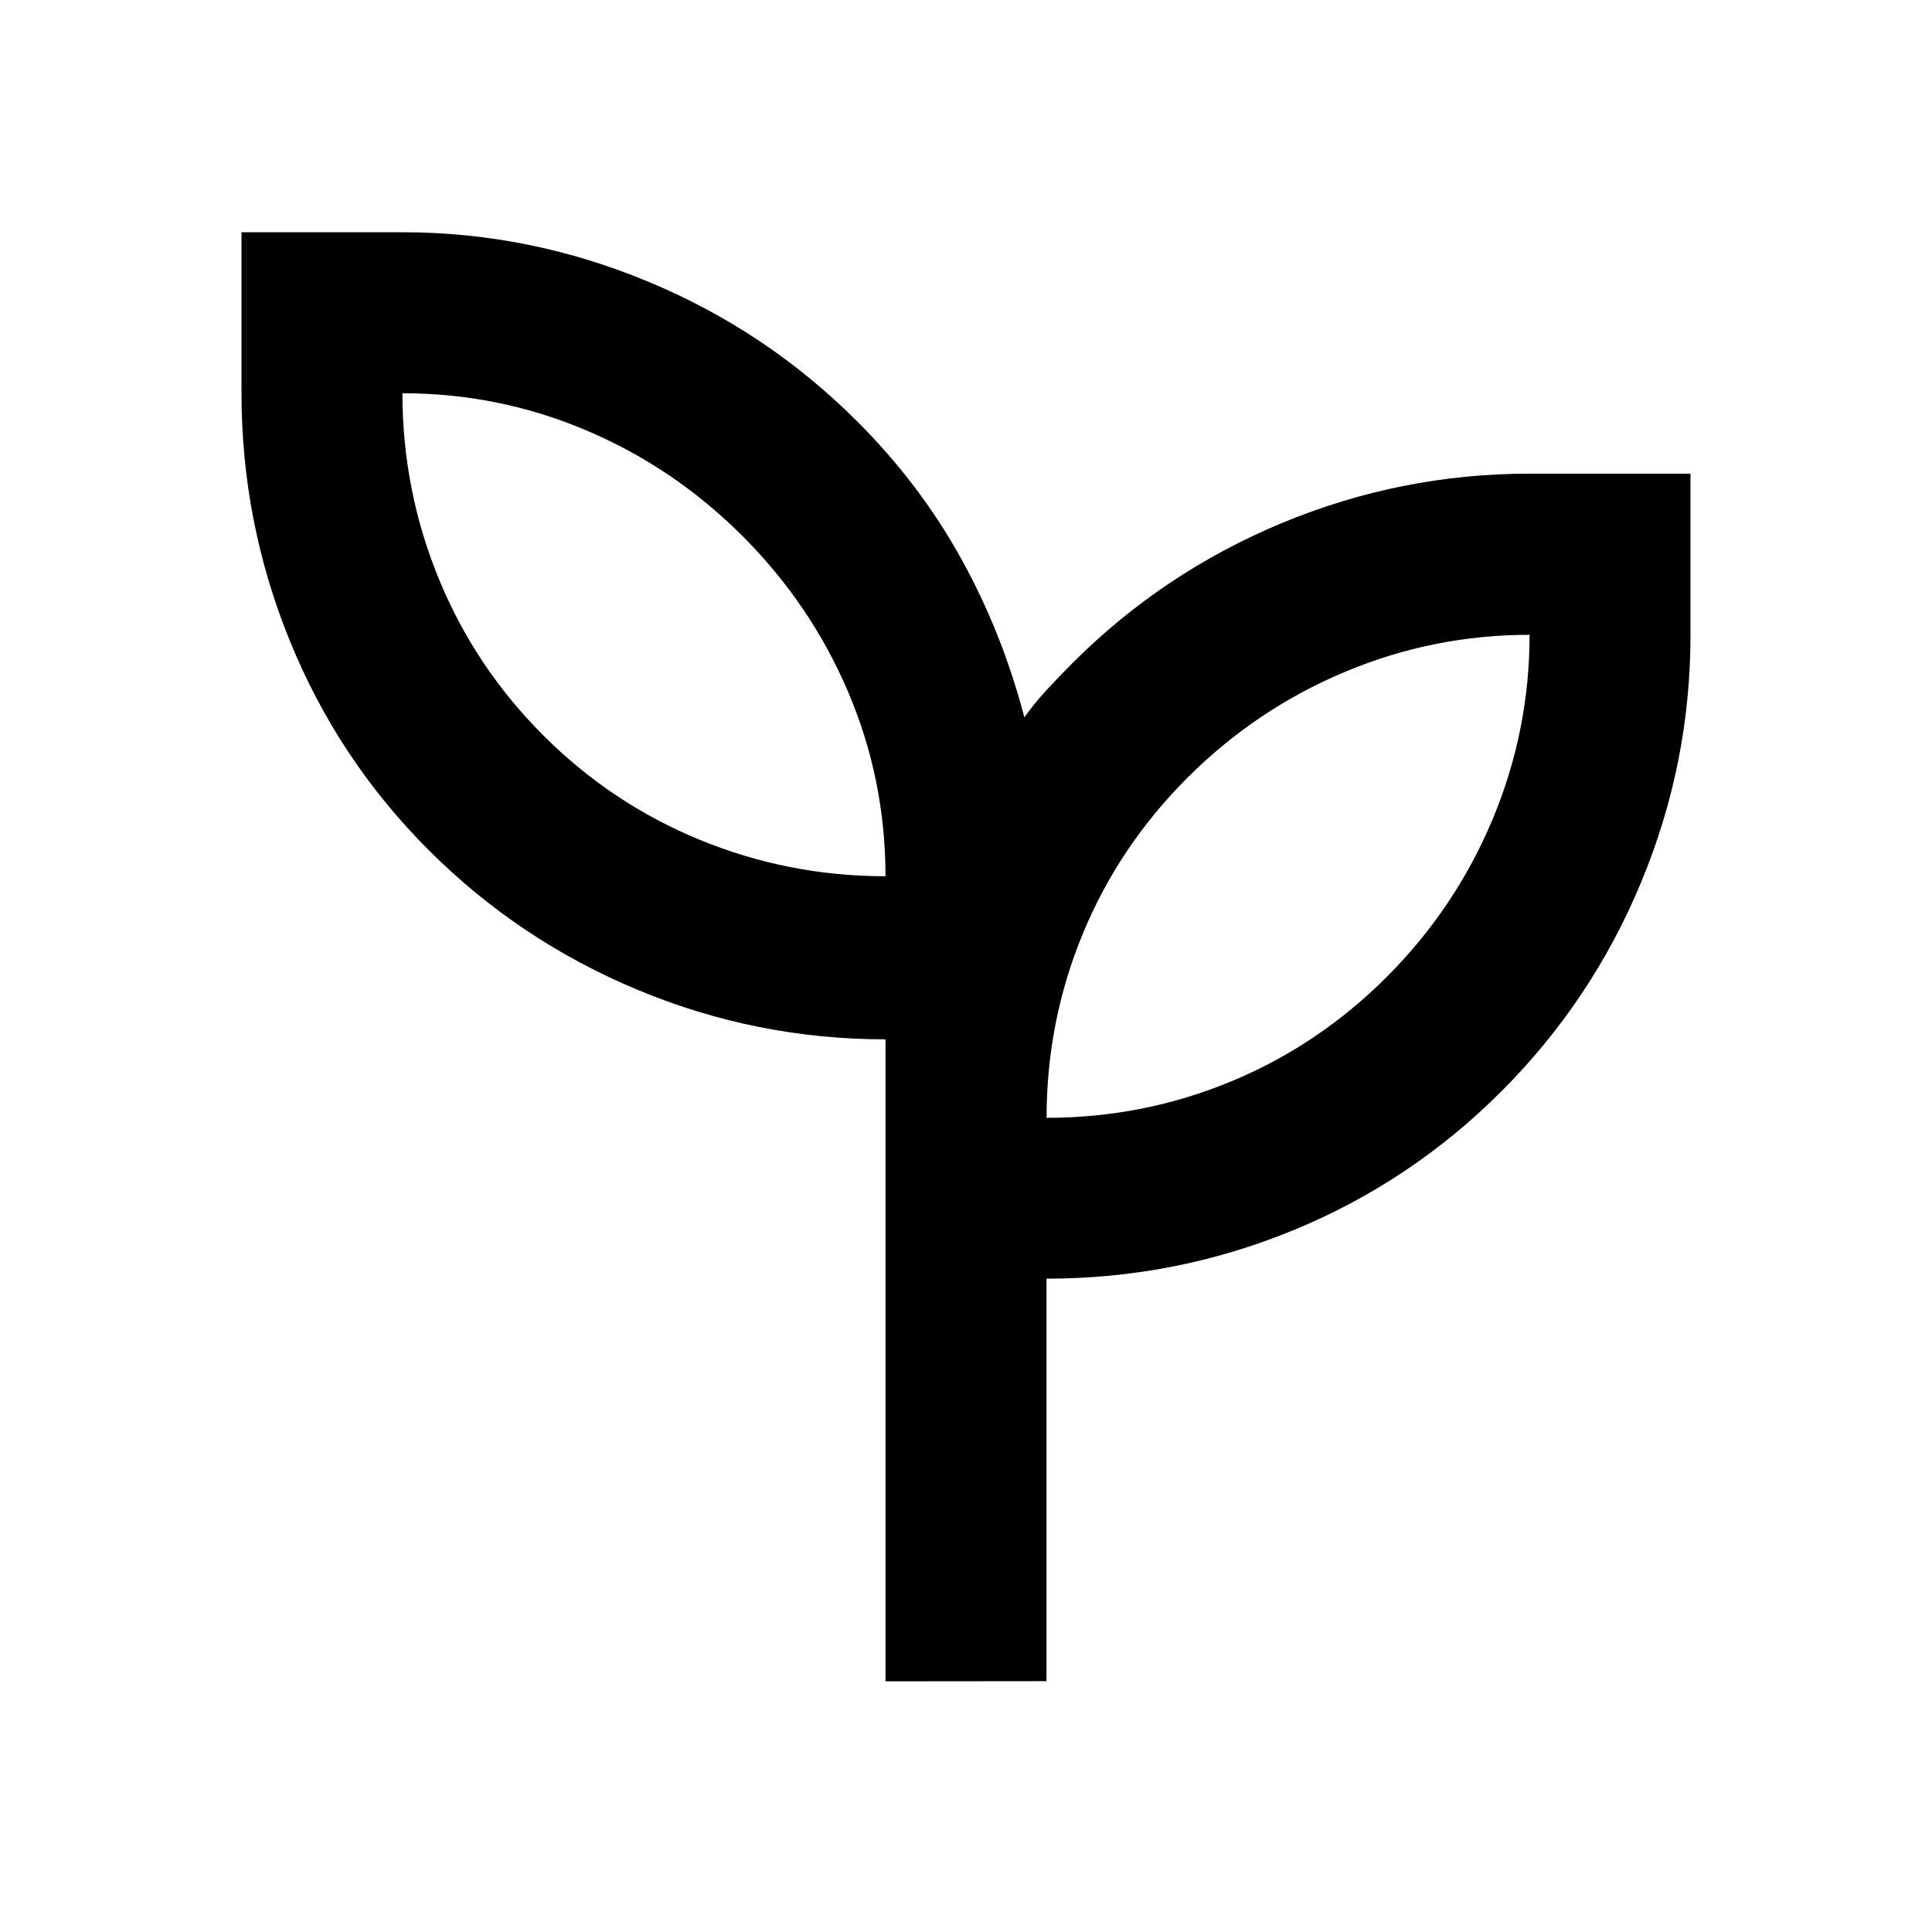
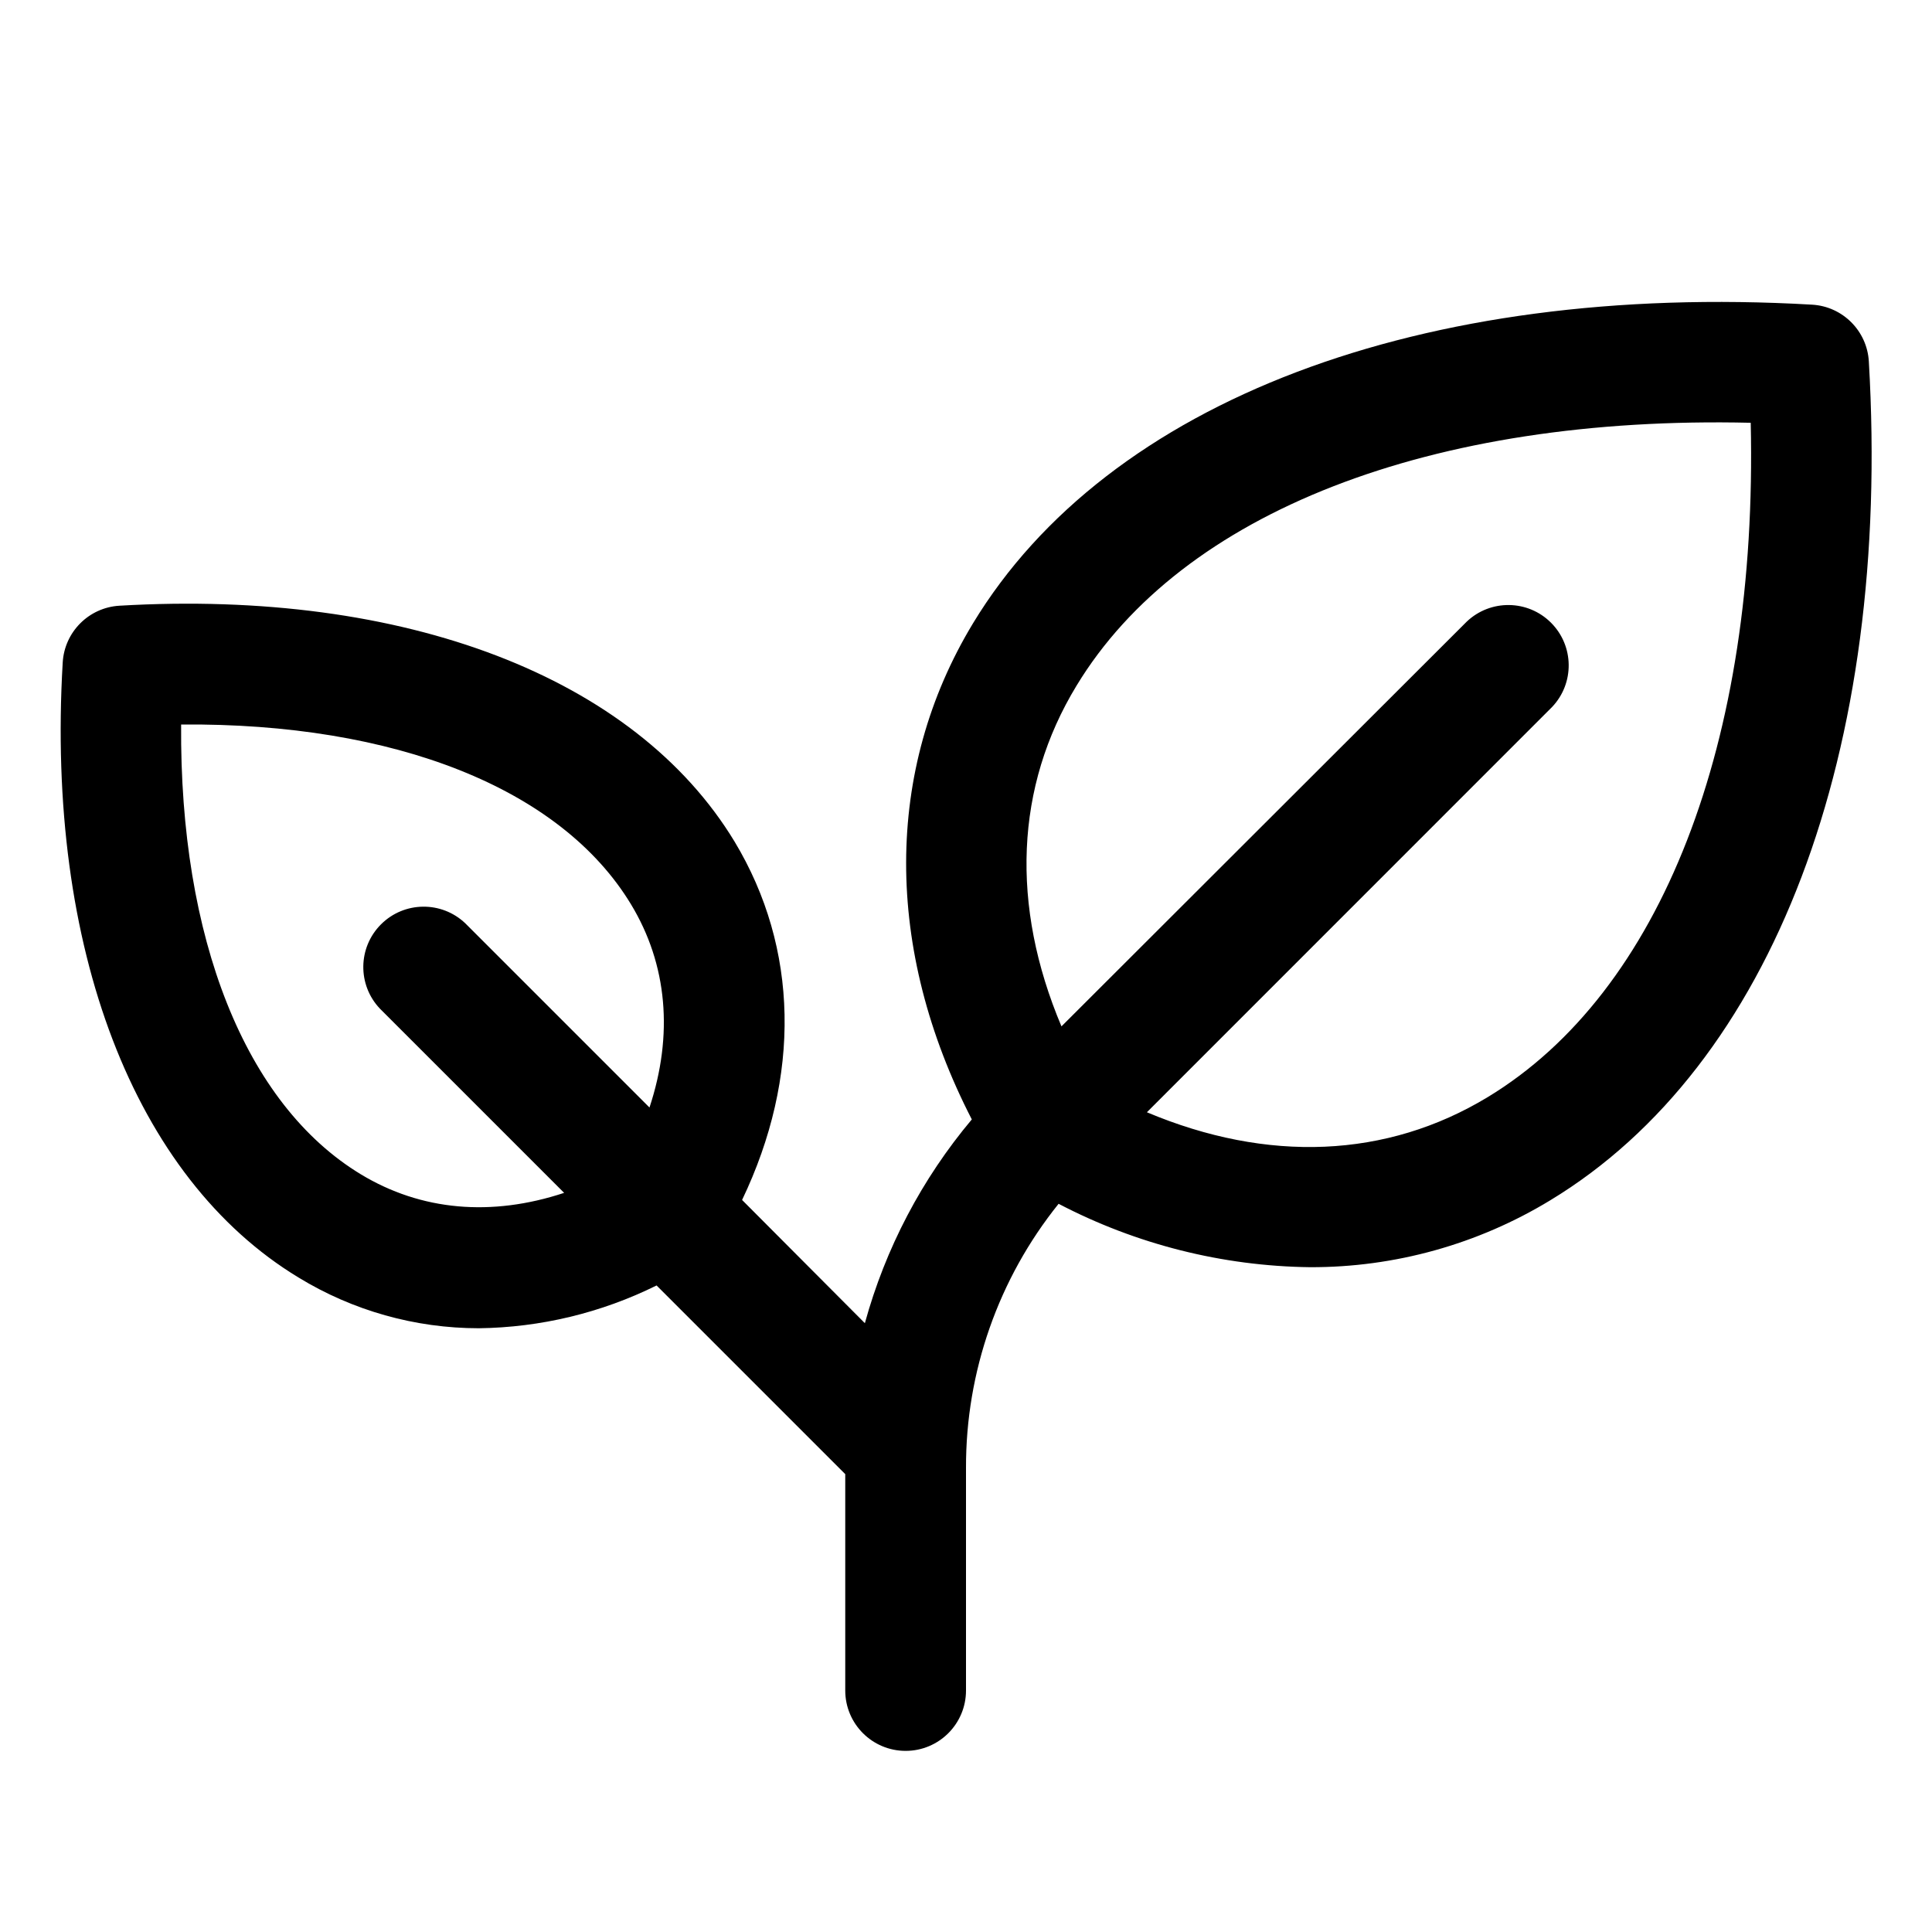
- <svg xmlns="http://www.w3.org/2000/svg" viewBox="0 0 24 24">
-   <path d="m11 20.886v-7.975c-1.067 0-2.092-.204-3.075-.613s-1.85-.988-2.6-1.738-1.325-1.617-1.725-2.6-.6-2.008-.6-3.075v-2h2c1.05 0 2.067.204 3.05.613.983.408 1.85.988 2.6 1.738.517.517.946 1.083 1.288 1.7s.604 1.275.787 1.975c.083-.117.175-.229.275-.338.1-.108.208-.221.325-.338.75-.75 1.617-1.329 2.6-1.738.983-.408 2.008-.613 3.075-.613h2v2c0 1.067-.204 2.092-.613 3.075-.408.983-.988 1.85-1.738 2.6s-1.613 1.325-2.587 1.725-1.996.6-3.062.6v5zm0-10c0-.8-.154-1.562-.463-2.288s-.746-1.371-1.312-1.938c-.567-.567-1.212-1.004-1.938-1.312-.725-.308-1.488-.463-2.288-.463 0 .8.15 1.567.45 2.3.3.733.733 1.383 1.3 1.95.567.567 1.217 1 1.95 1.3s1.5.45 2.3.45zm2 3c.8 0 1.562-.15 2.288-.45s1.371-.733 1.938-1.3 1.004-1.217 1.312-1.95c.308-.733.463-1.5.463-2.3-.8 0-1.567.154-2.3.463-.733.308-1.383.746-1.95 1.312-.567.567-1 1.212-1.3 1.938s-.45 1.488-.45 2.288z" />
+ <svg xmlns="http://www.w3.org/2000/svg" viewBox="0 0 24 24" fill="currentColor">
+   <g transform="scale(0.09375)">
+     <path d="M247.63,47.89a8,8,0,0,0-7.52-7.52c-51.76-3-93.32,12.74-111.18,42.22-11.8,19.49-11.78,43.16-.16,65.74a71.34,71.34,0,0,0-14.17,27L98.33,159c7.82-16.33,7.52-33.35-1-47.49-13.2-21.79-43.67-33.47-81.5-31.25a8,8,0,0,0-7.52,7.52c-2.23,37.83,9.46,68.3,31.25,81.5A45.82,45.82,0,0,0,63.44,176,54.58,54.58,0,0,0,87,170.33l25,25V224a8,8,0,0,0,16,0V194.51a55.61,55.61,0,0,1,12.27-35,73.91,73.91,0,0,0,33.31,8.4,60.9,60.9,0,0,0,31.83-8.86C234.89,141.21,250.67,99.65,247.63,47.89ZM47.81,155.6C32.47,146.31,23.79,124.32,24,96c28.32-.24,50.31,8.47,59.6,23.81,4.85,8,5.64,17.33,2.46,26.94L61.65,122.34a8,8,0,0,0-11.31,11.31l24.41,24.41C65.14,161.24,55.82,160.45,47.81,155.6Zm149.31-10.22c-13.4,8.11-29.15,8.73-45.15,2l53.69-53.7a8,8,0,0,0-11.31-11.31L140.65,136c-6.76-16-6.15-31.76,2-45.15,13.94-23,47-35.82,89.33-34.83C232.94,98.34,220.14,131.44,197.12,145.38Z" />
+   </g>
</svg>
